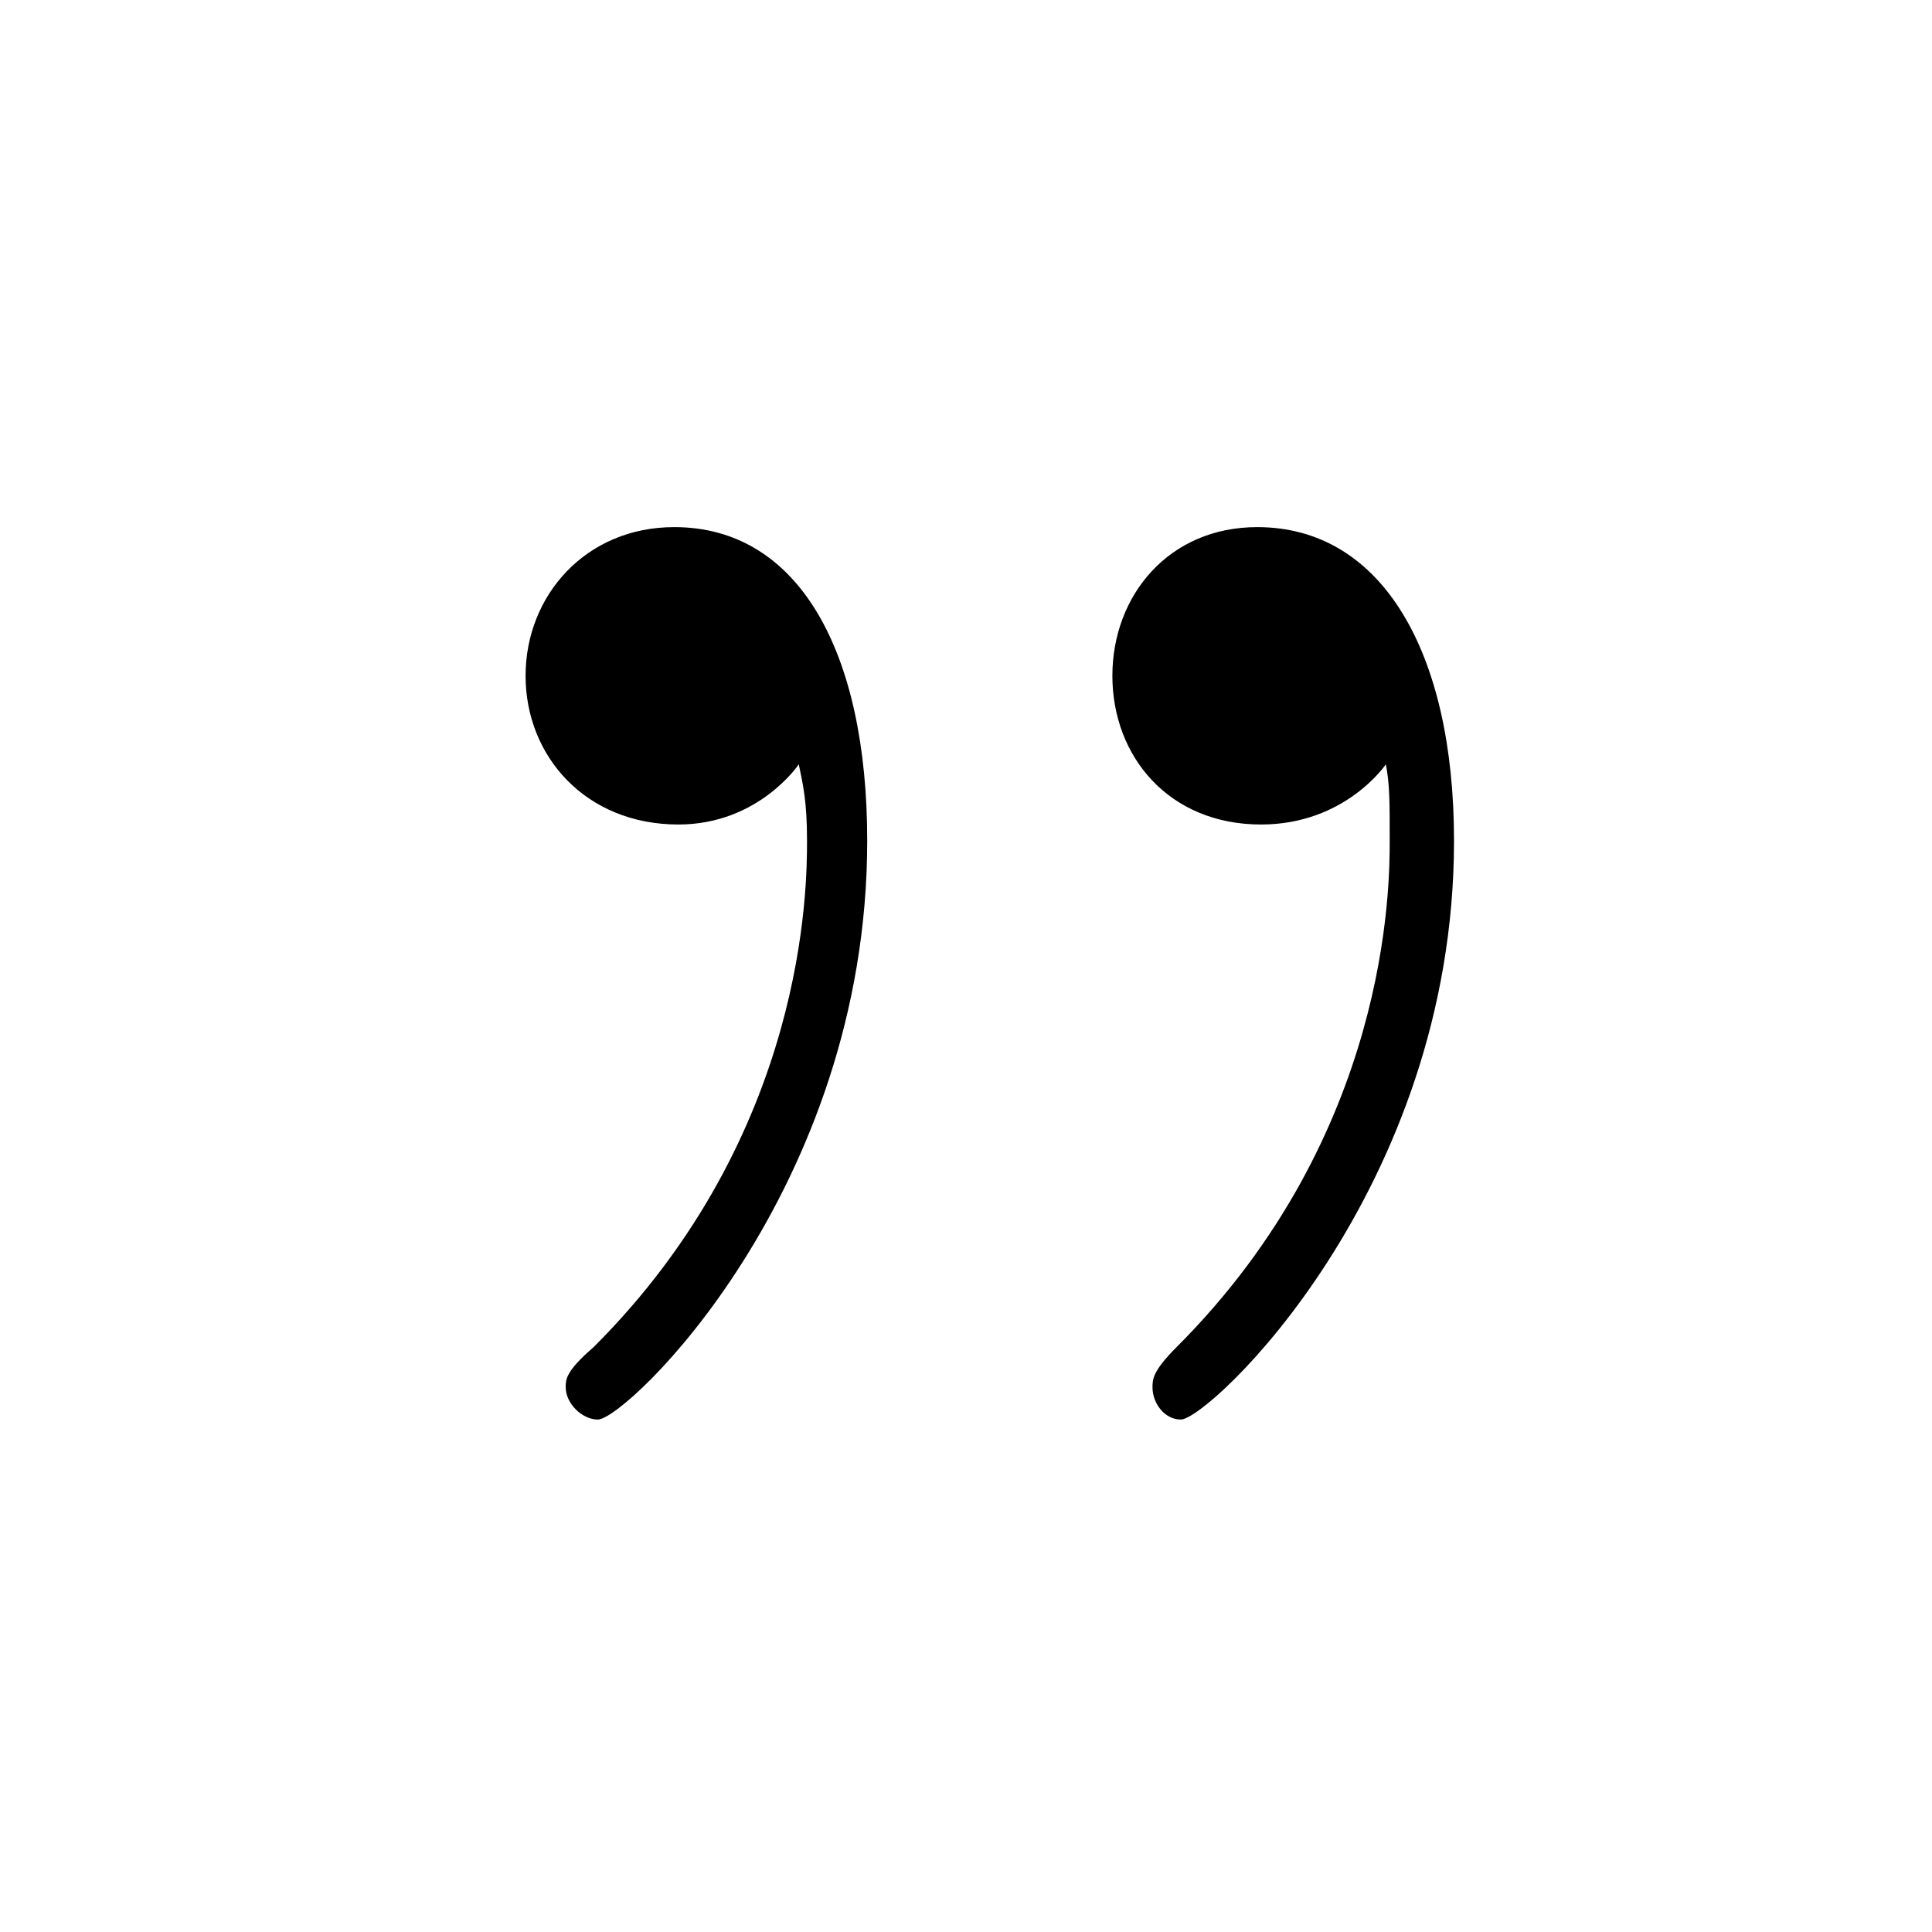
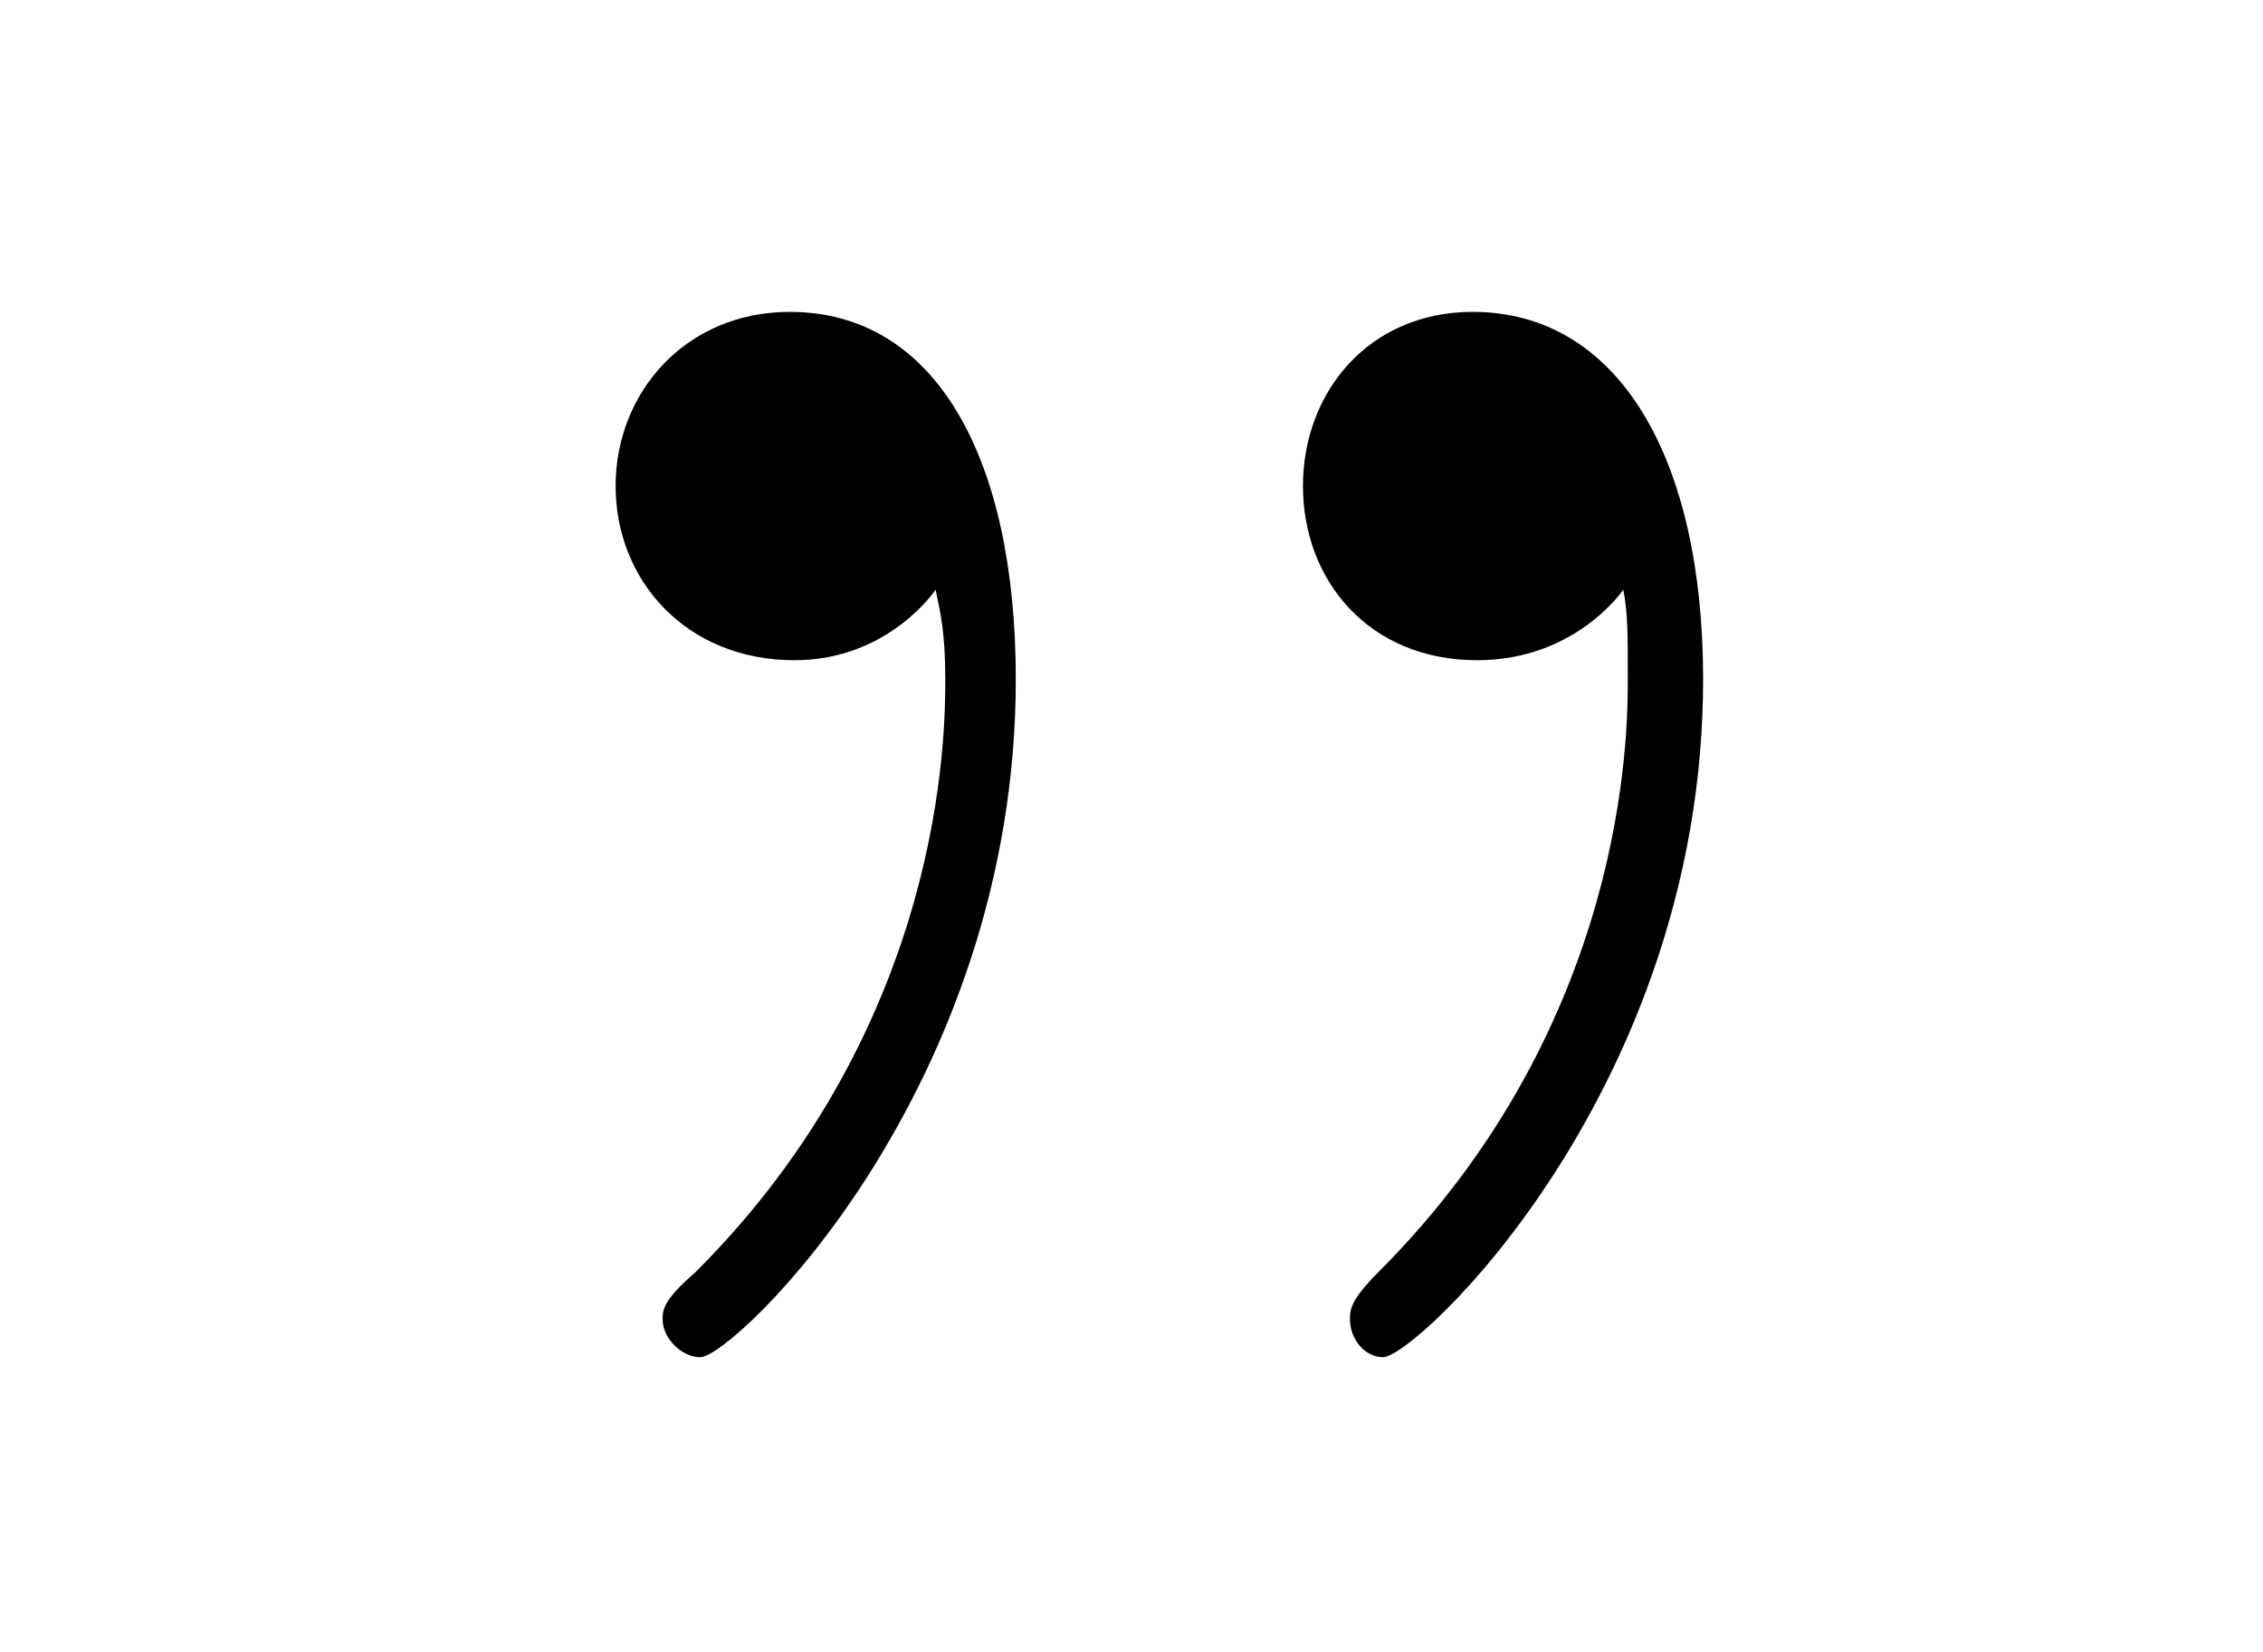
- <svg xmlns="http://www.w3.org/2000/svg" xmlns:xlink="http://www.w3.org/1999/xlink" width="7.51" height="7.51" viewBox="0 0 7.51 7.51">
+ <svg xmlns="http://www.w3.org/2000/svg" xmlns:xlink="http://www.w3.org/1999/xlink" width="7.51pt" height="5.48pt" viewBox="0 0 7.51 5.48">
  <defs>
    <g>
      <g id="glyph-0-0">
        <path d="M 2.375 0.094 C 2.375 -0.641 2.109 -1.125 1.625 -1.125 C 1.281 -1.125 1.047 -0.859 1.047 -0.547 C 1.047 -0.234 1.281 0.031 1.641 0.031 C 1.953 0.031 2.109 -0.203 2.109 -0.203 C 2.125 -0.125 2.141 -0.062 2.141 0.094 C 2.141 0.266 2.141 1.234 1.312 2.062 C 1.203 2.156 1.203 2.188 1.203 2.219 C 1.203 2.281 1.266 2.344 1.328 2.344 C 1.438 2.344 2.375 1.453 2.375 0.094 Z M 4.656 0.094 C 4.656 -0.641 4.375 -1.125 3.891 -1.125 C 3.547 -1.125 3.328 -0.859 3.328 -0.547 C 3.328 -0.234 3.547 0.031 3.906 0.031 C 4.234 0.031 4.391 -0.203 4.391 -0.203 C 4.406 -0.125 4.406 -0.062 4.406 0.094 C 4.406 0.266 4.406 1.234 3.578 2.062 C 3.484 2.156 3.484 2.188 3.484 2.219 C 3.484 2.281 3.531 2.344 3.594 2.344 C 3.703 2.344 4.656 1.453 4.656 0.094 Z M 4.656 0.094 " />
      </g>
    </g>
  </defs>
  <g fill="rgb(0%, 0%, 0%)" fill-opacity="1">
-     <use xlink:href="#glyph-0-0" x="0.996" y="3.174" />
+     <use xlink:href="#glyph-0-0" x="0.996" y="2.16" />
  </g>
</svg>
